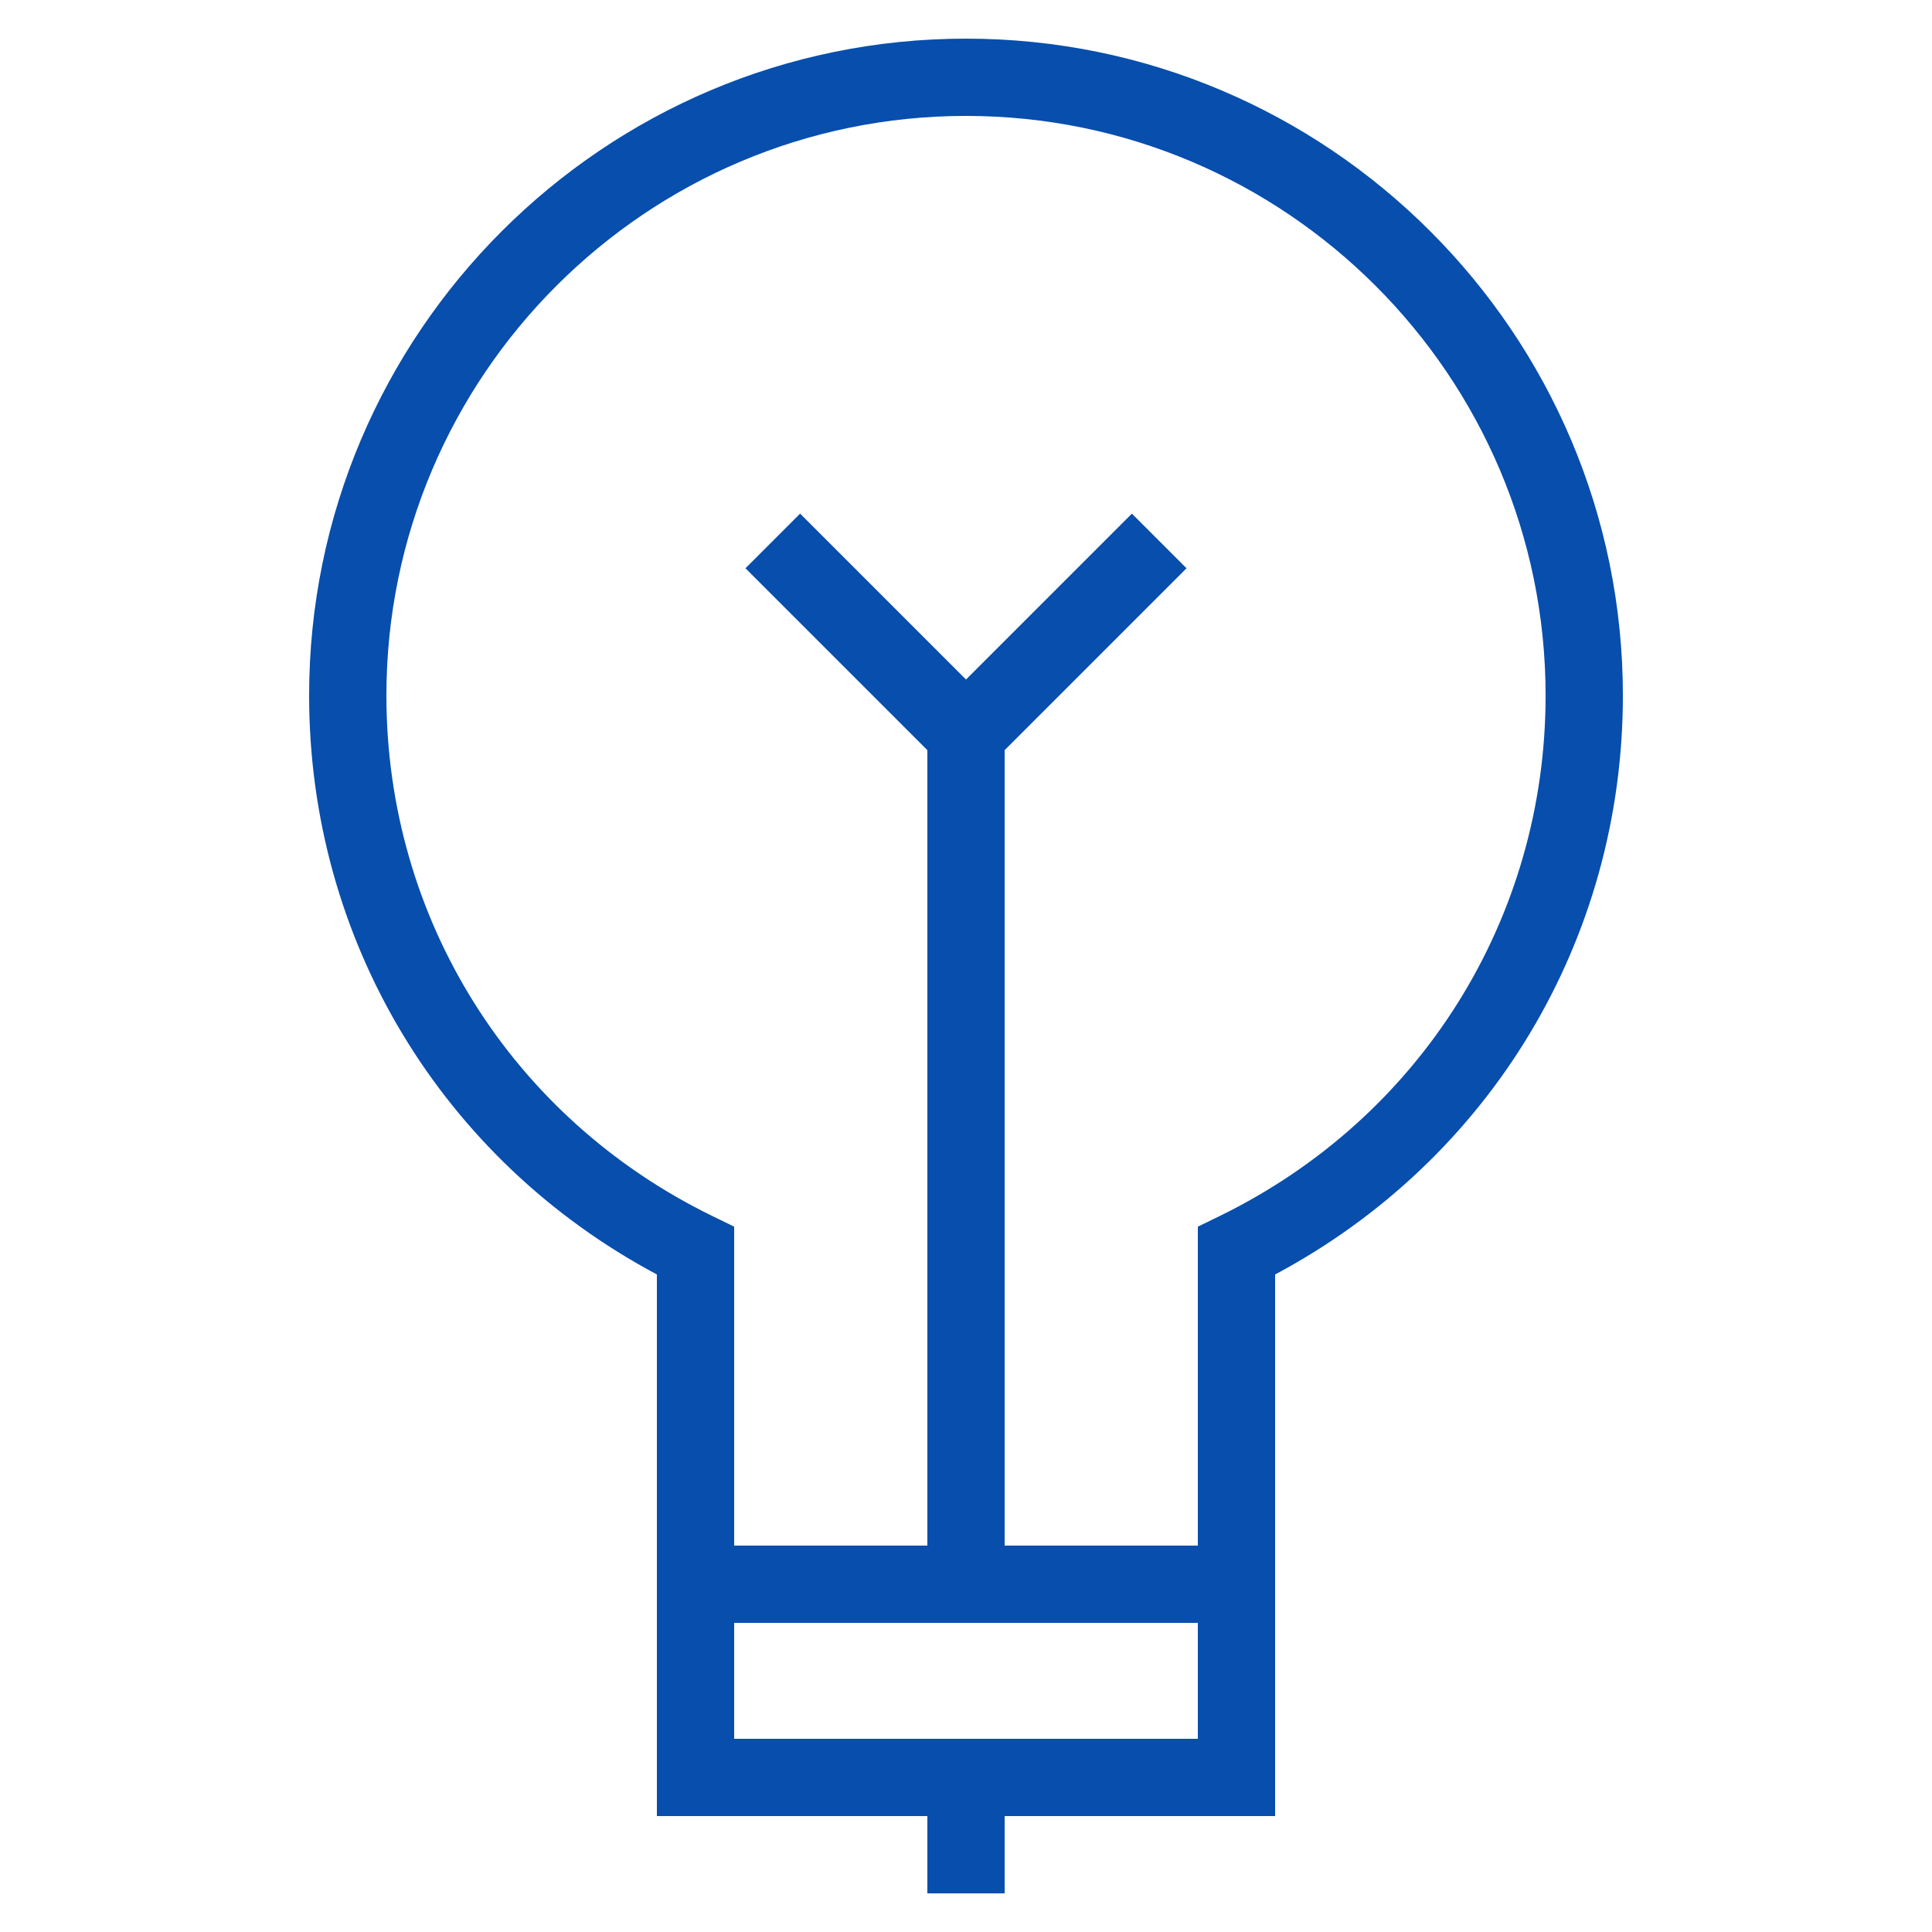
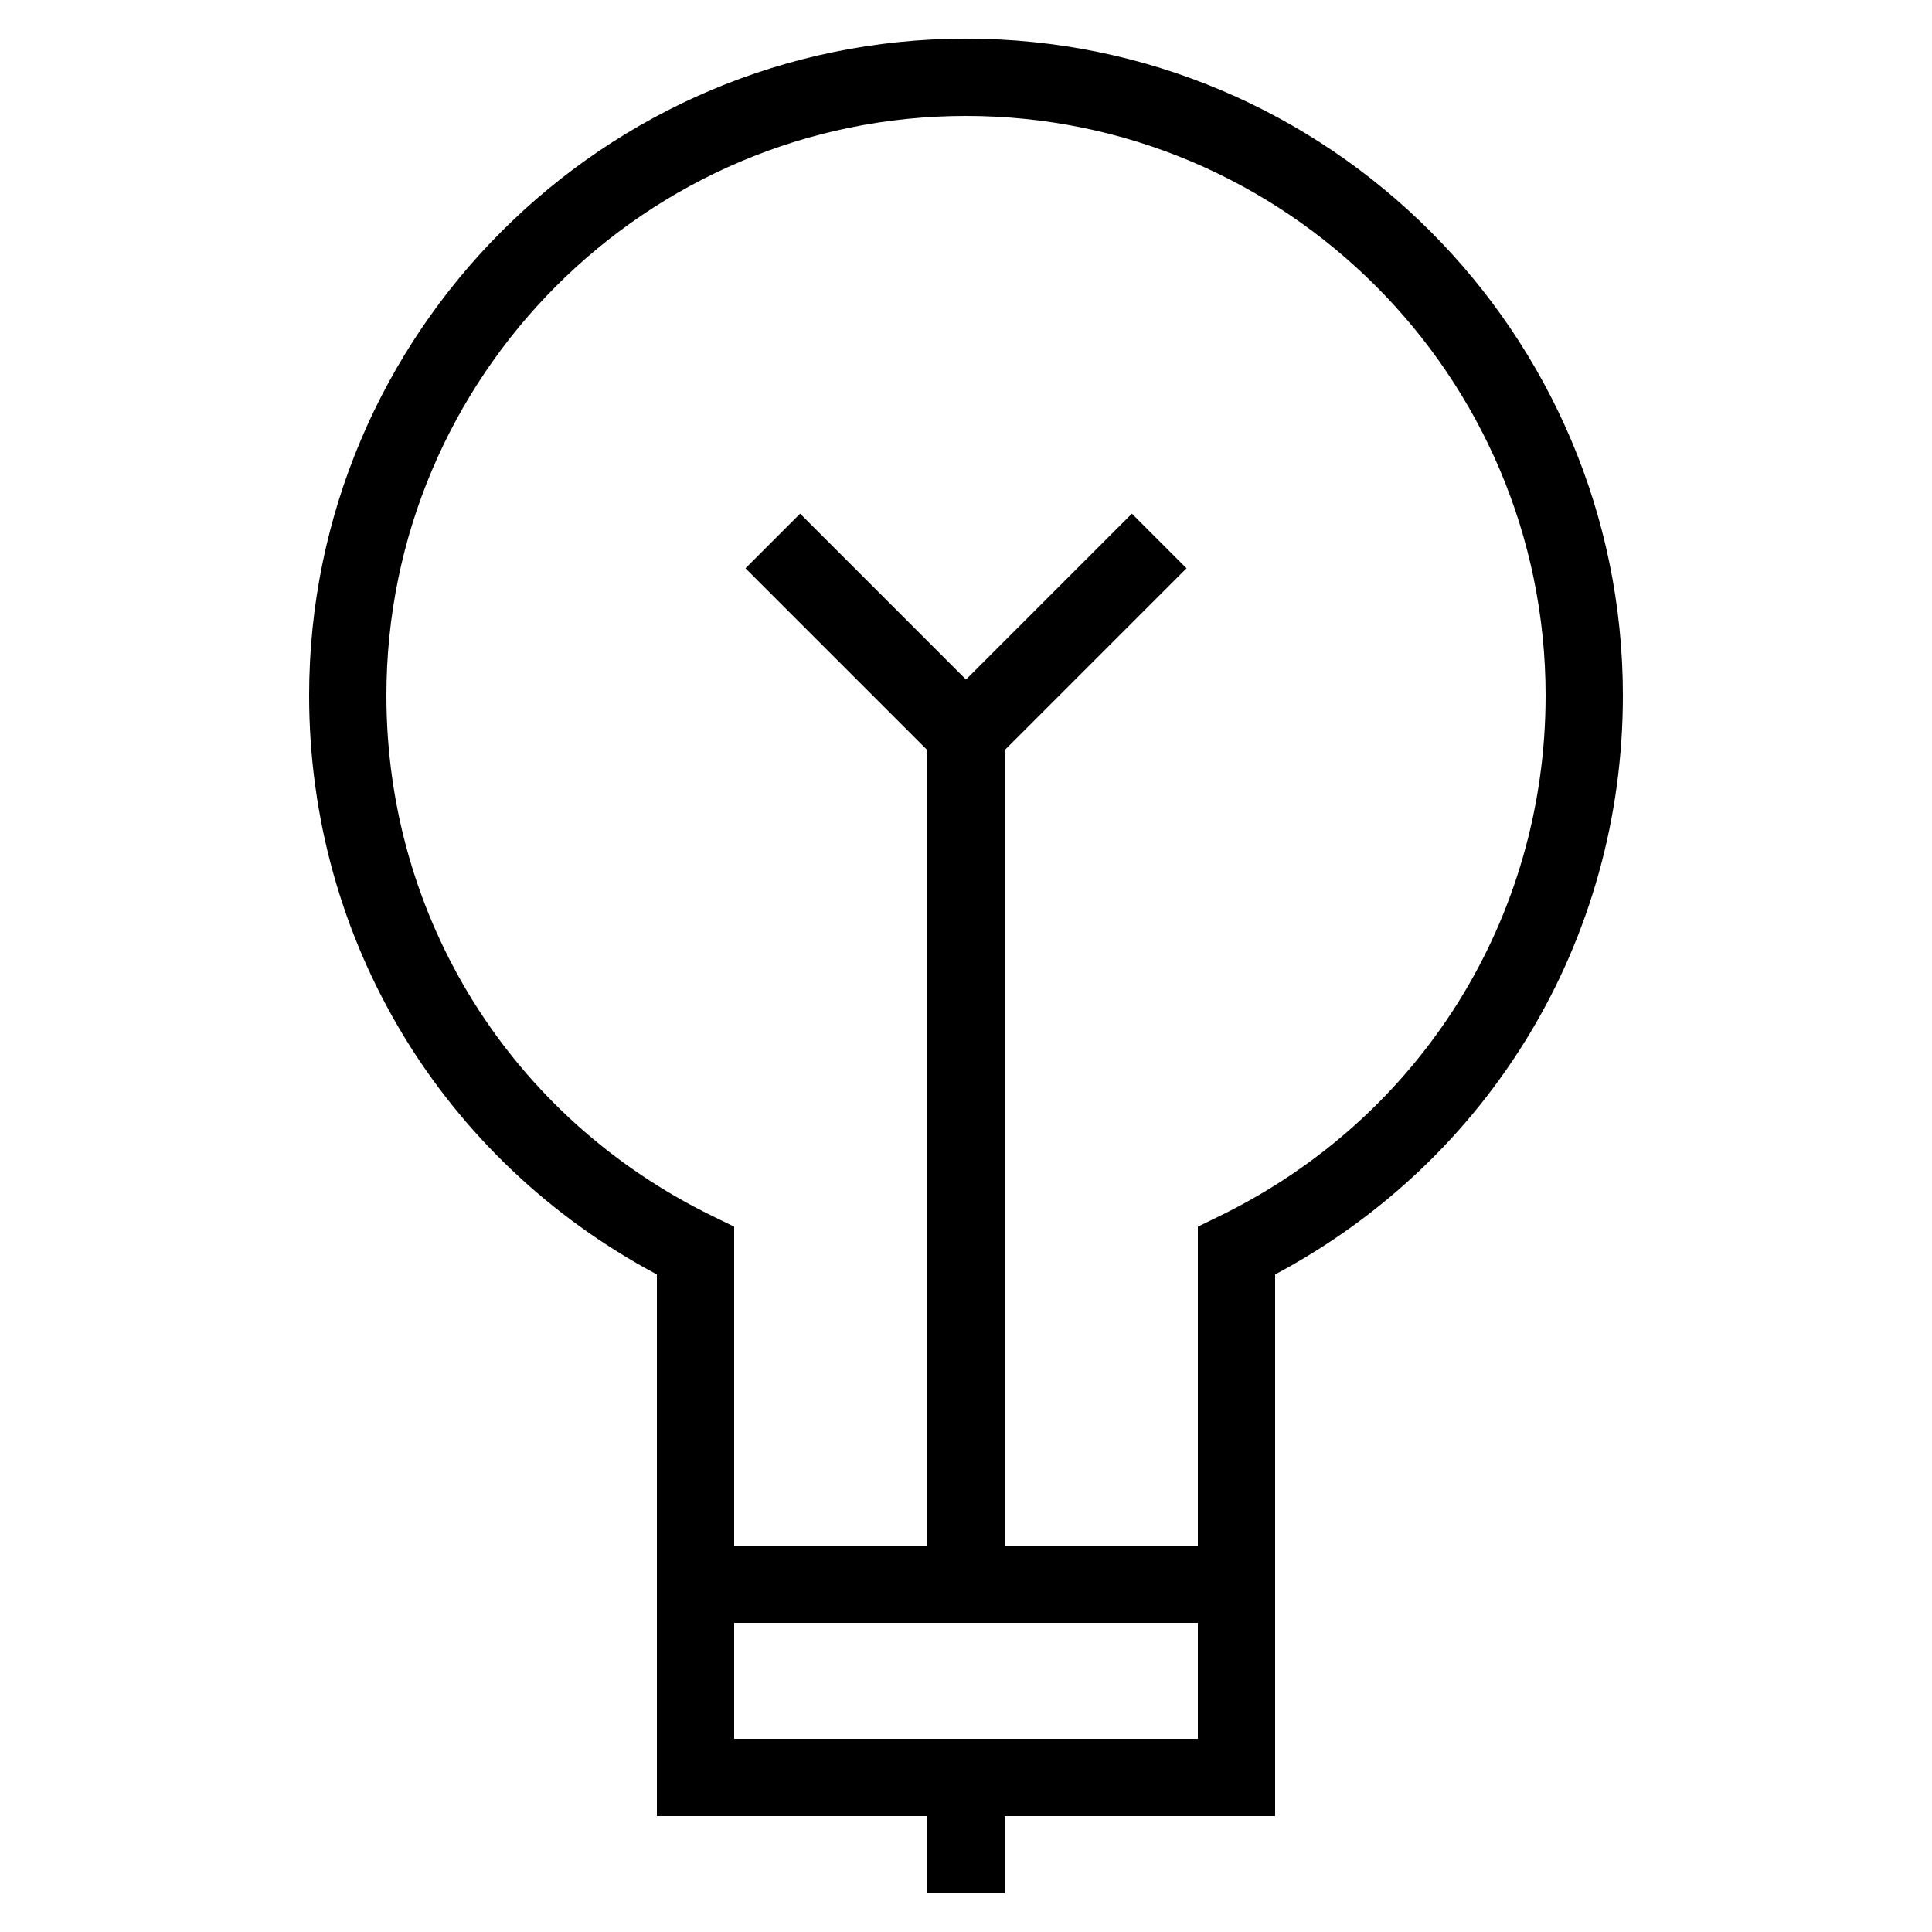
- <svg xmlns="http://www.w3.org/2000/svg" fill="#074EAD" viewBox="0 0 50 50">
+ <svg xmlns="http://www.w3.org/2000/svg" viewBox="0 0 50 50">
  <path d="M26 49v-2h7V32.983c5.568-2.969 9-8.653 9-14.983 0-9.374-7.626-17-17-17S8 8.626 8 18c0 6.33 3.432 12.014 9 14.983V47h7v2h2zm-7.562-17.528C13.233 28.932 10 23.77 10 18c0-8.271 6.729-15 15-15s15 6.729 15 15c0 5.77-3.233 10.932-8.438 13.472l-.562.274V40h-5V19.414l4.707-4.707-1.414-1.414L25 17.586l-4.293-4.293-1.414 1.414L24 19.414V40h-5v-8.254l-.562-.274zM19 42h12v3H19v-3z" />
</svg>
